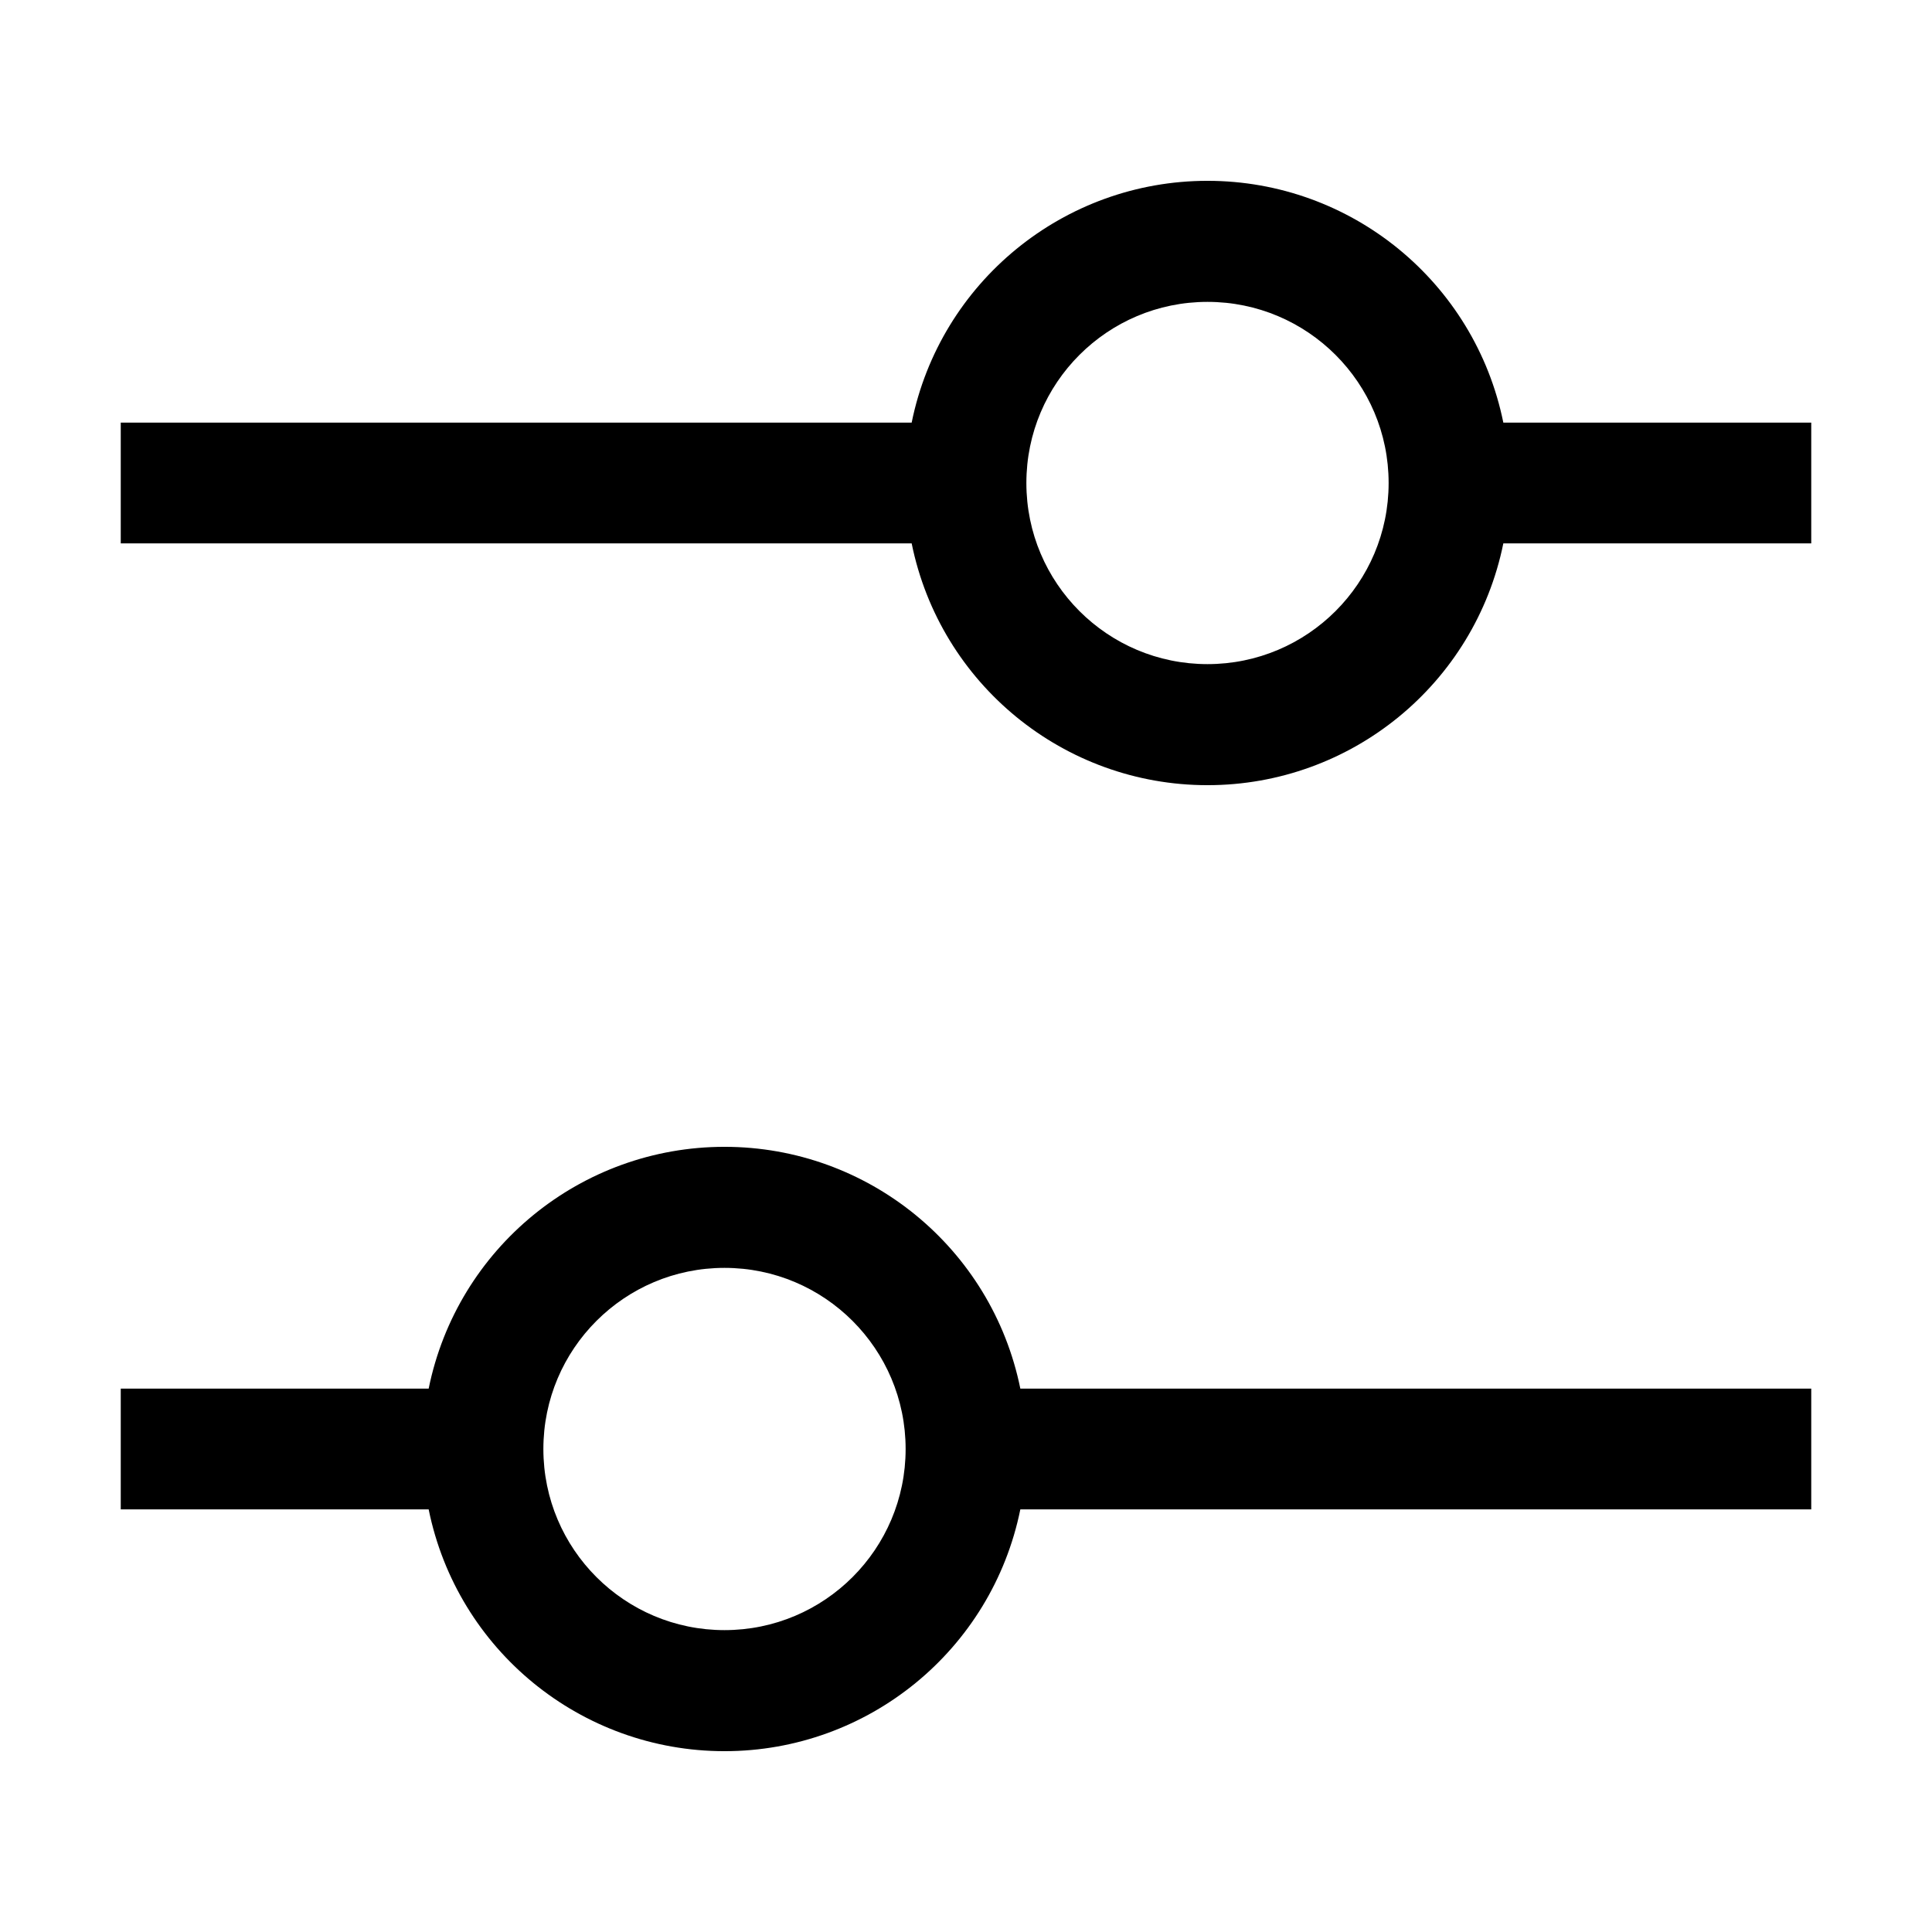
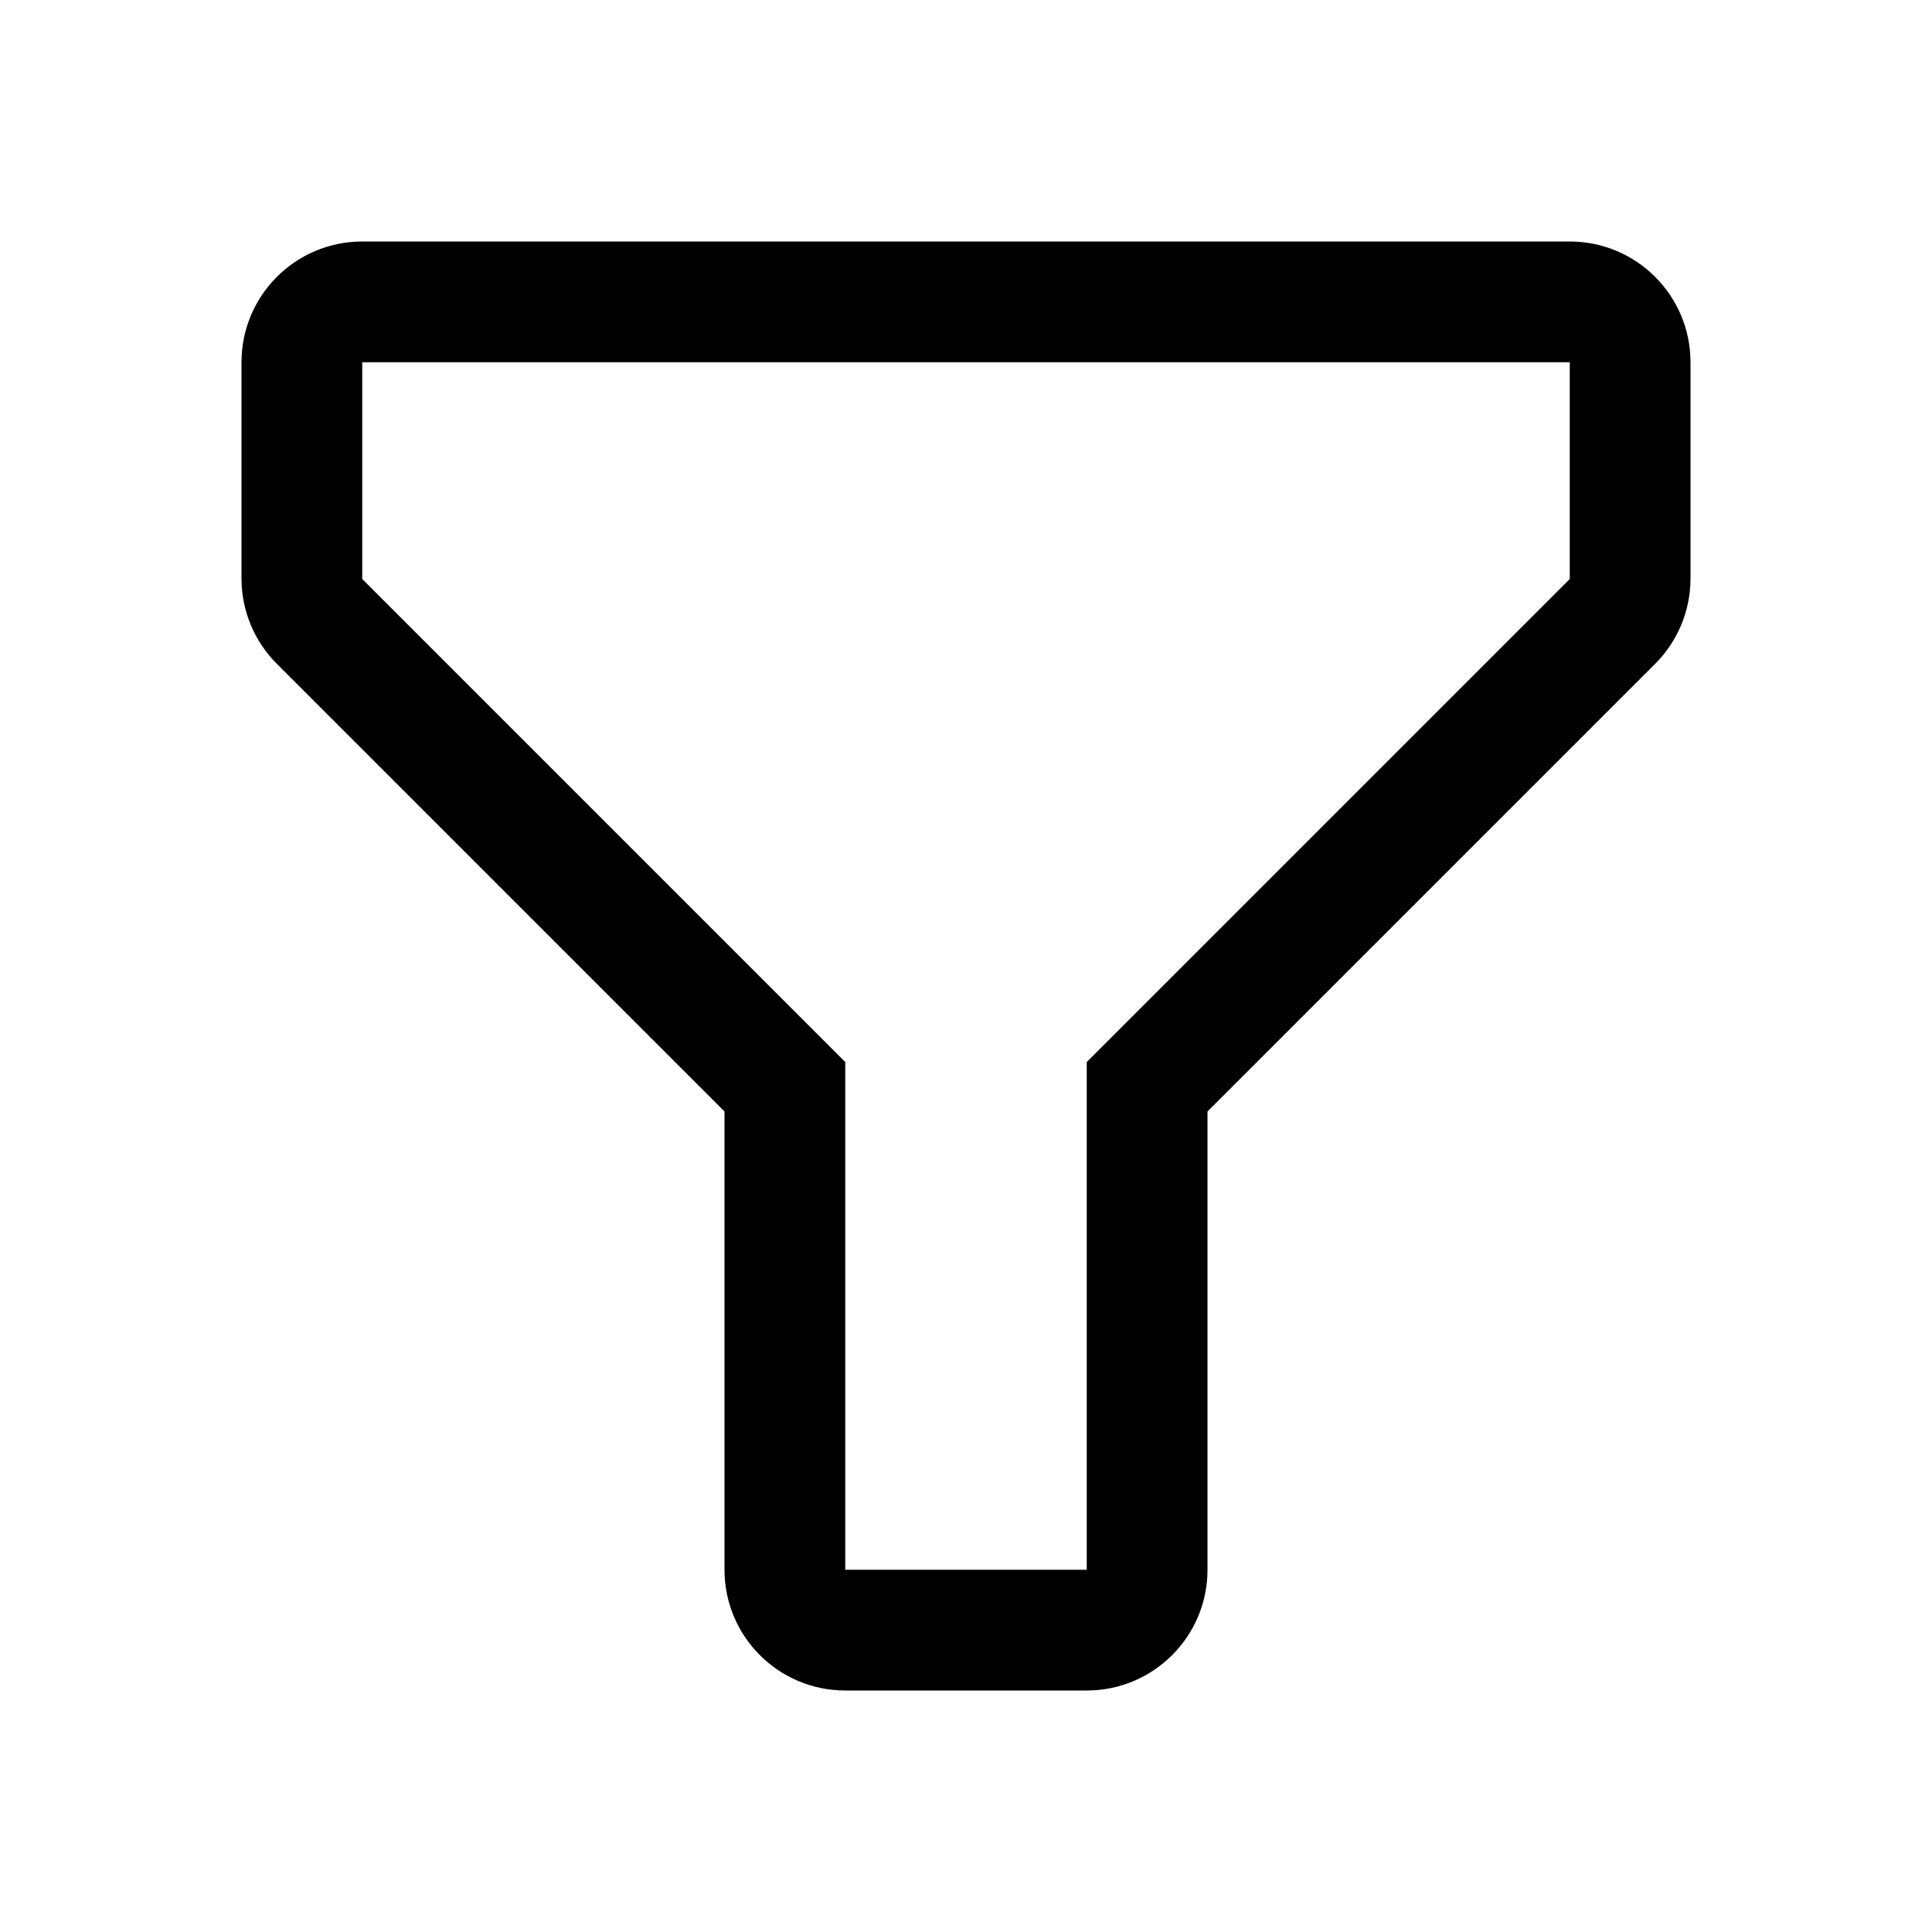
<svg xmlns="http://www.w3.org/2000/svg" id="icon" viewBox="0 0 32 32">
  <defs>
    <style>.cls-1{fill:none;}</style>
  </defs>
-   <path d="M30,7H24.9a5,5,0,0,0-9.8,0H2V9H15.1a5,5,0,0,0,9.8,0H30ZM20,11a3,3,0,1,1,3-3A3,3,0,0,1,20,11Z" transform="translate(0 0)" />
-   <path d="M2,25H7.1a5,5,0,0,0,9.8,0H30V23H16.9a5,5,0,0,0-9.8,0H2Zm7-1a3,3,0,1,1,3,3A3,3,0,0,1,9,24Z" transform="translate(0 0)" />
+   <path d="M18,28H14a2,2,0,0,1-2-2V18.41L4.59,11A2,2,0,0,1,4,9.59V6A2,2,0,0,1,6,4H26a2,2,0,0,1,2,2V9.59A2,2,0,0,1,27.41,11L20,18.41V26A2,2,0,0,1,18,28ZM6,6V9.59l8,8V26h4V17.59l8-8V6Z" />
  <rect id="_Transparent_Rectangle_" data-name="&lt;Transparent Rectangle&gt;" class="cls-1" width="32" height="32" />
</svg>
